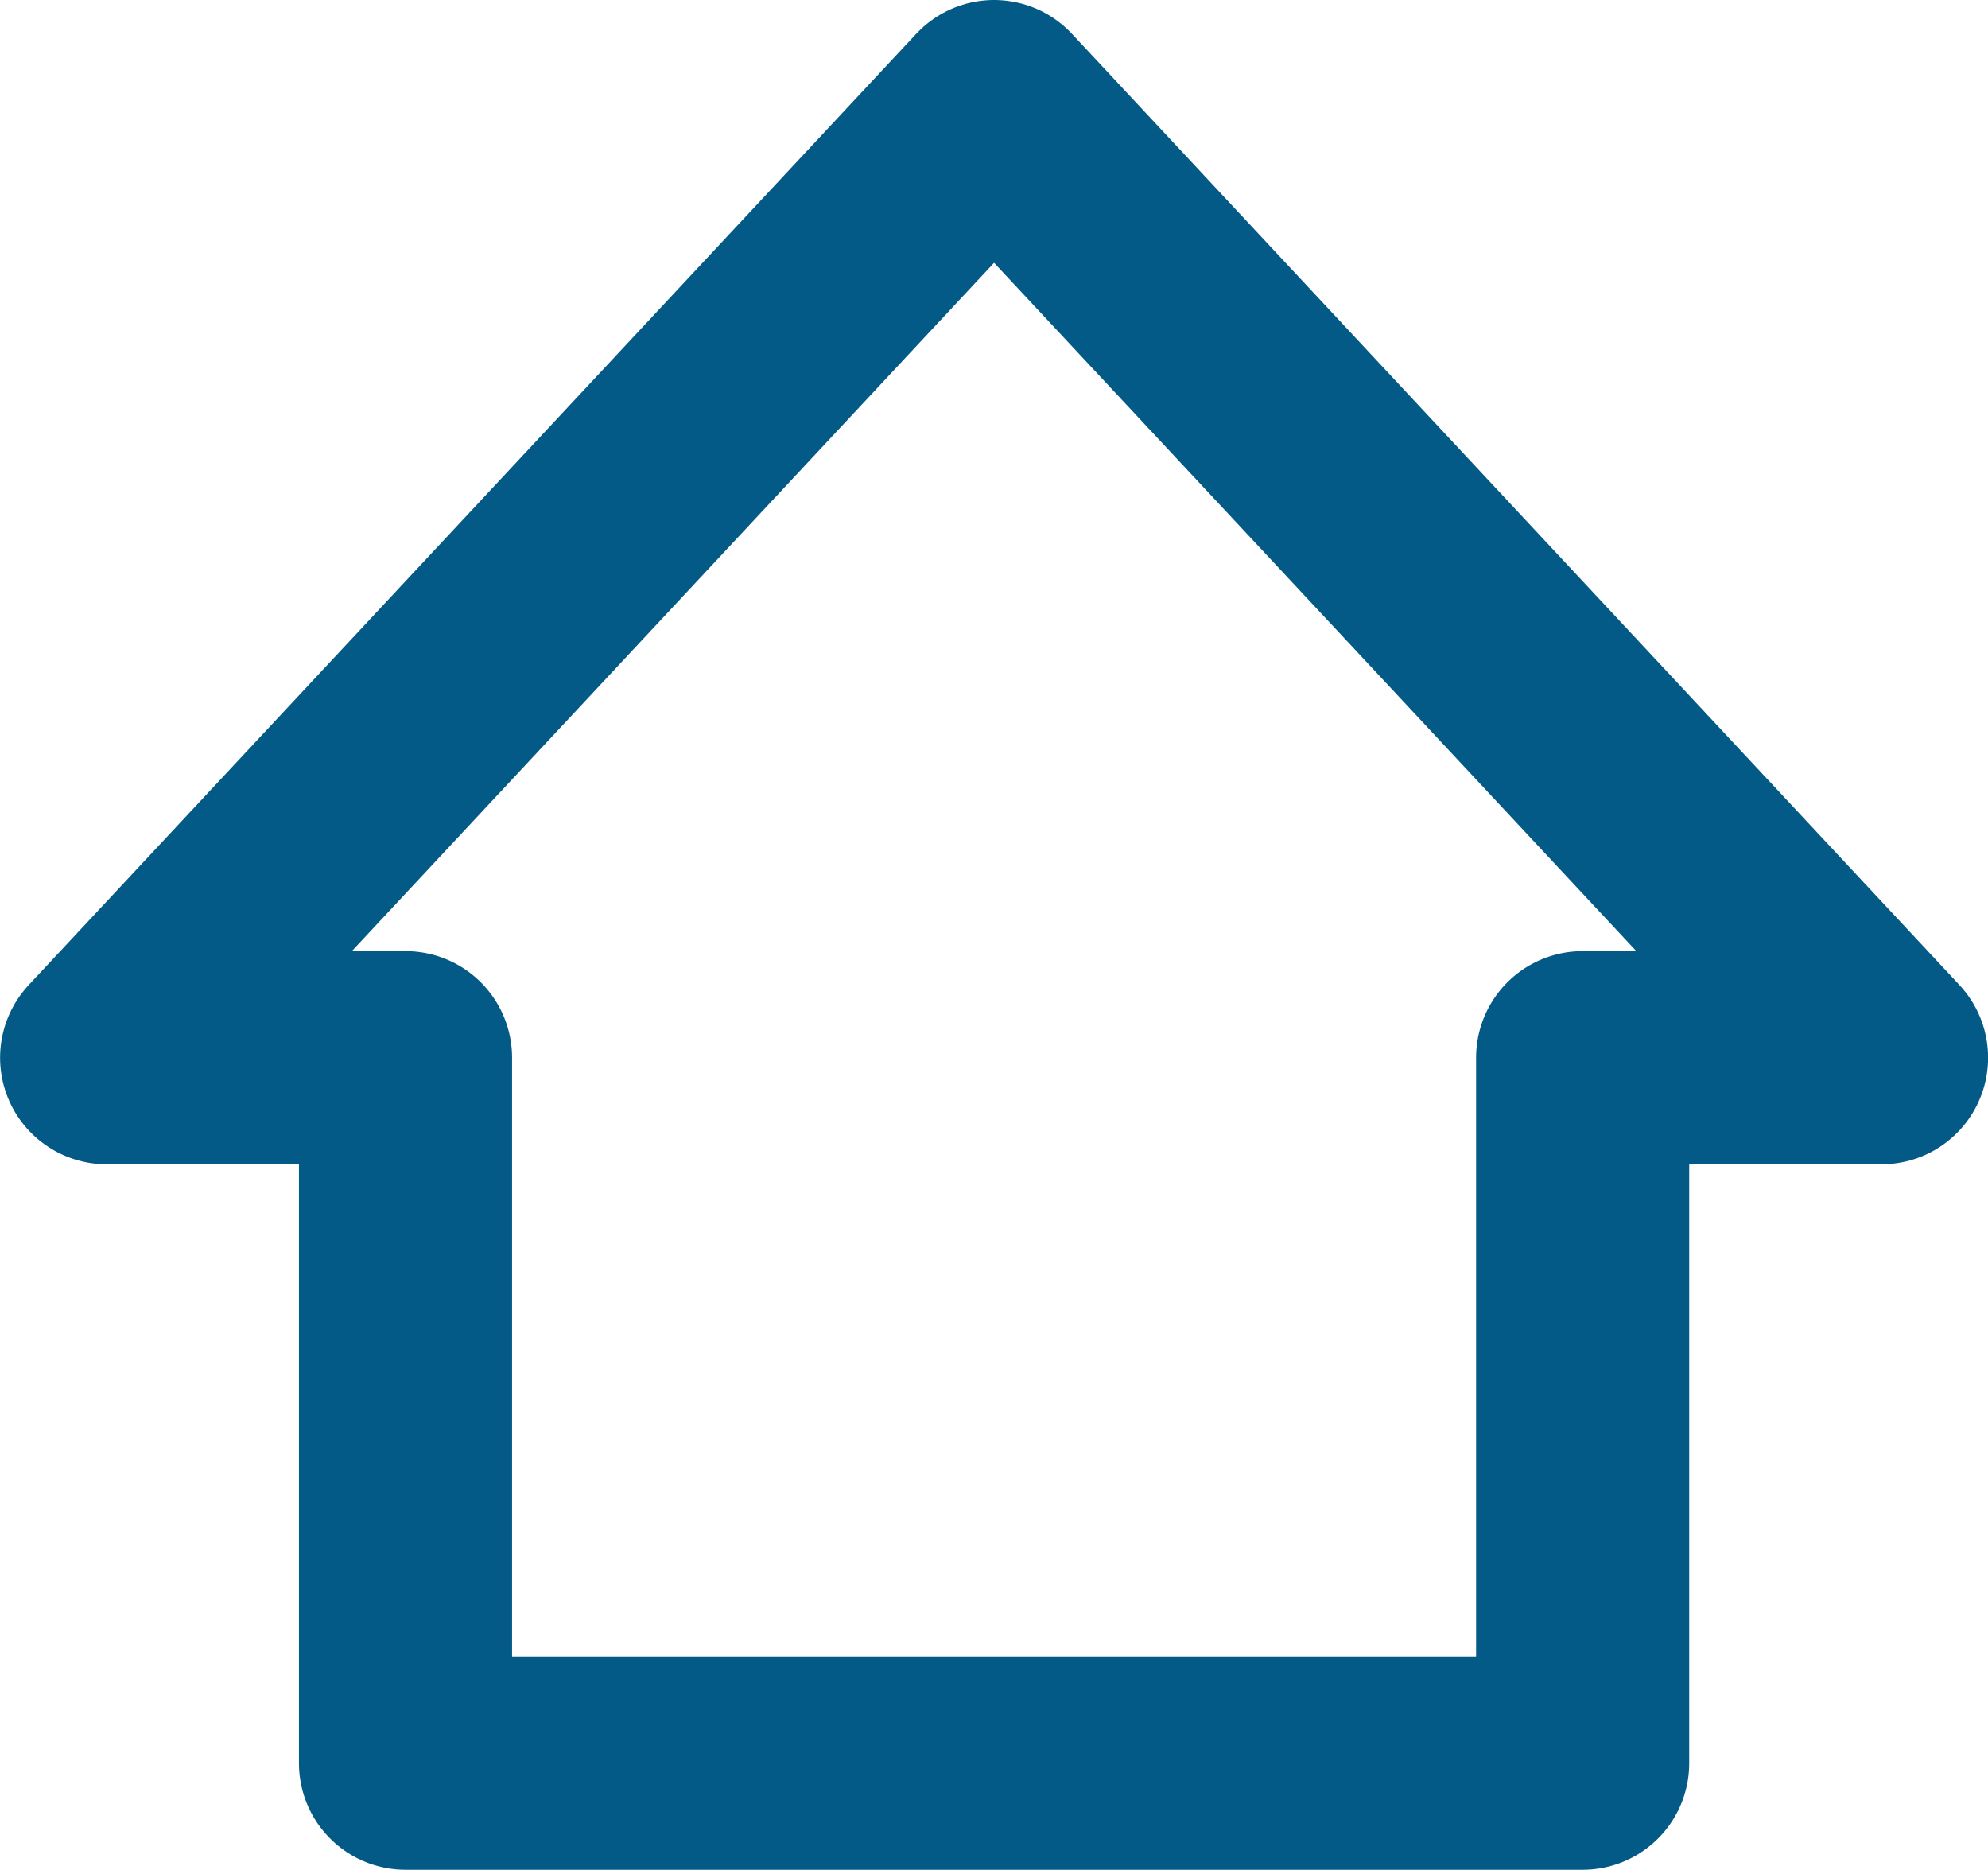
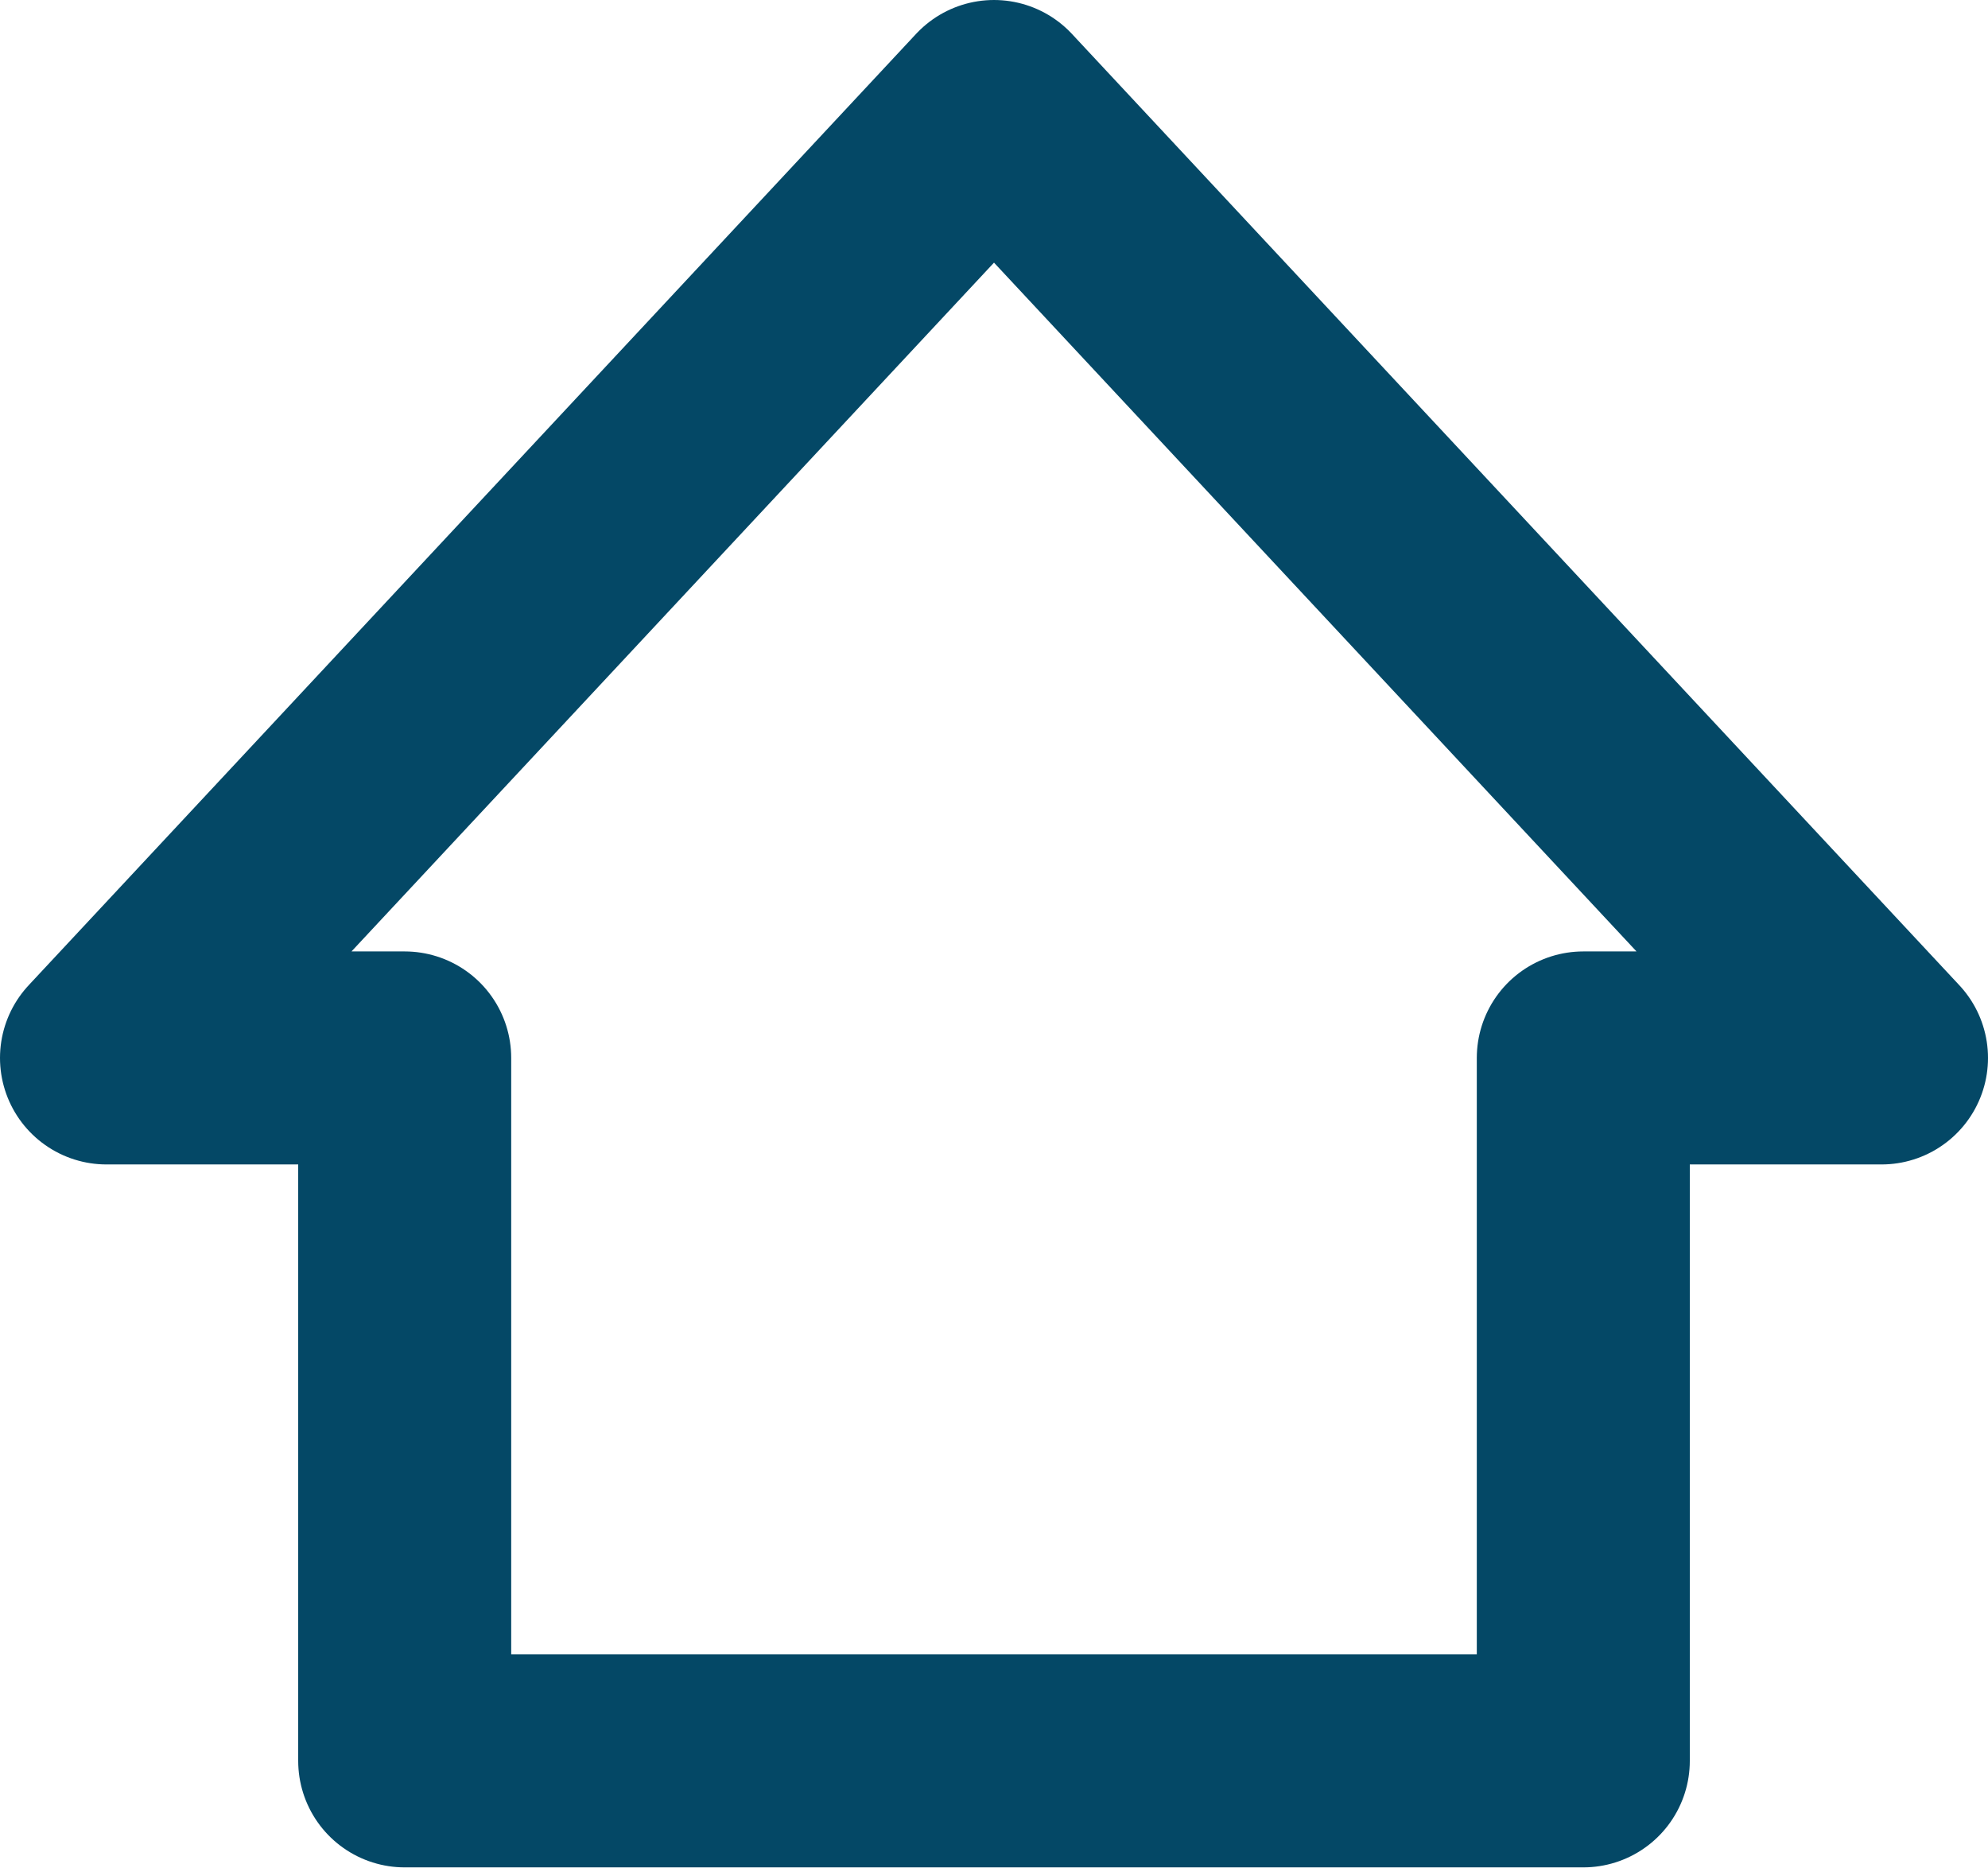
- <svg xmlns="http://www.w3.org/2000/svg" width="27.984" height="26.313" viewBox="0 0 27.984 26.313">
-   <defs>
-     <clipPath id="clip-path">
-       <rect width="27.984" height="26.313" fill="none" />
+ <svg xmlns="http://www.w3.org/2000/svg" xmlns:xlink="http://www.w3.org/1999/xlink" version="1.1" id="Ebene_1" x="0px" y="0px" viewBox="0 0 28 26.3" style="enable-background:new 0 0 28 26.3;" xml:space="preserve">
+   <style type="text/css">
+ 	.st0{clip-path:url(#SVGID_2_);}
+ 	.st1{fill:none;stroke:#044866;stroke-width:3;stroke-linecap:round;stroke-linejoin:round;}
+ </style>
+   <g>
+     <defs>
+       <rect id="SVGID_1_" width="28" height="26.3" />
+     </defs>
+     <clipPath id="SVGID_2_">
+       <use xlink:href="#SVGID_1_" style="overflow:visible;" />
    </clipPath>
-   </defs>
-   <g id="Komponente_33_5" data-name="Komponente 33 – 5" clip-path="url(#clip-path)">
-     <path id="Pfad_264" data-name="Pfad 264" d="M-8996.3,1276.493l-12.492-13.385-12.492,13.385h4.207v9.928h16.57v-9.928Z" transform="translate(9022.785 -1261.608)" fill="none" stroke="#045a87" stroke-linecap="round" stroke-linejoin="round" stroke-width="3" />
+     <g id="Komponente_33_5" class="st0">
+       <path id="Pfad_264" class="st1" d="M26.5,14.9L14,1.5L1.5,14.9h4.2v9.9h16.6v-9.9H26.5z" />
+     </g>
  </g>
</svg>
